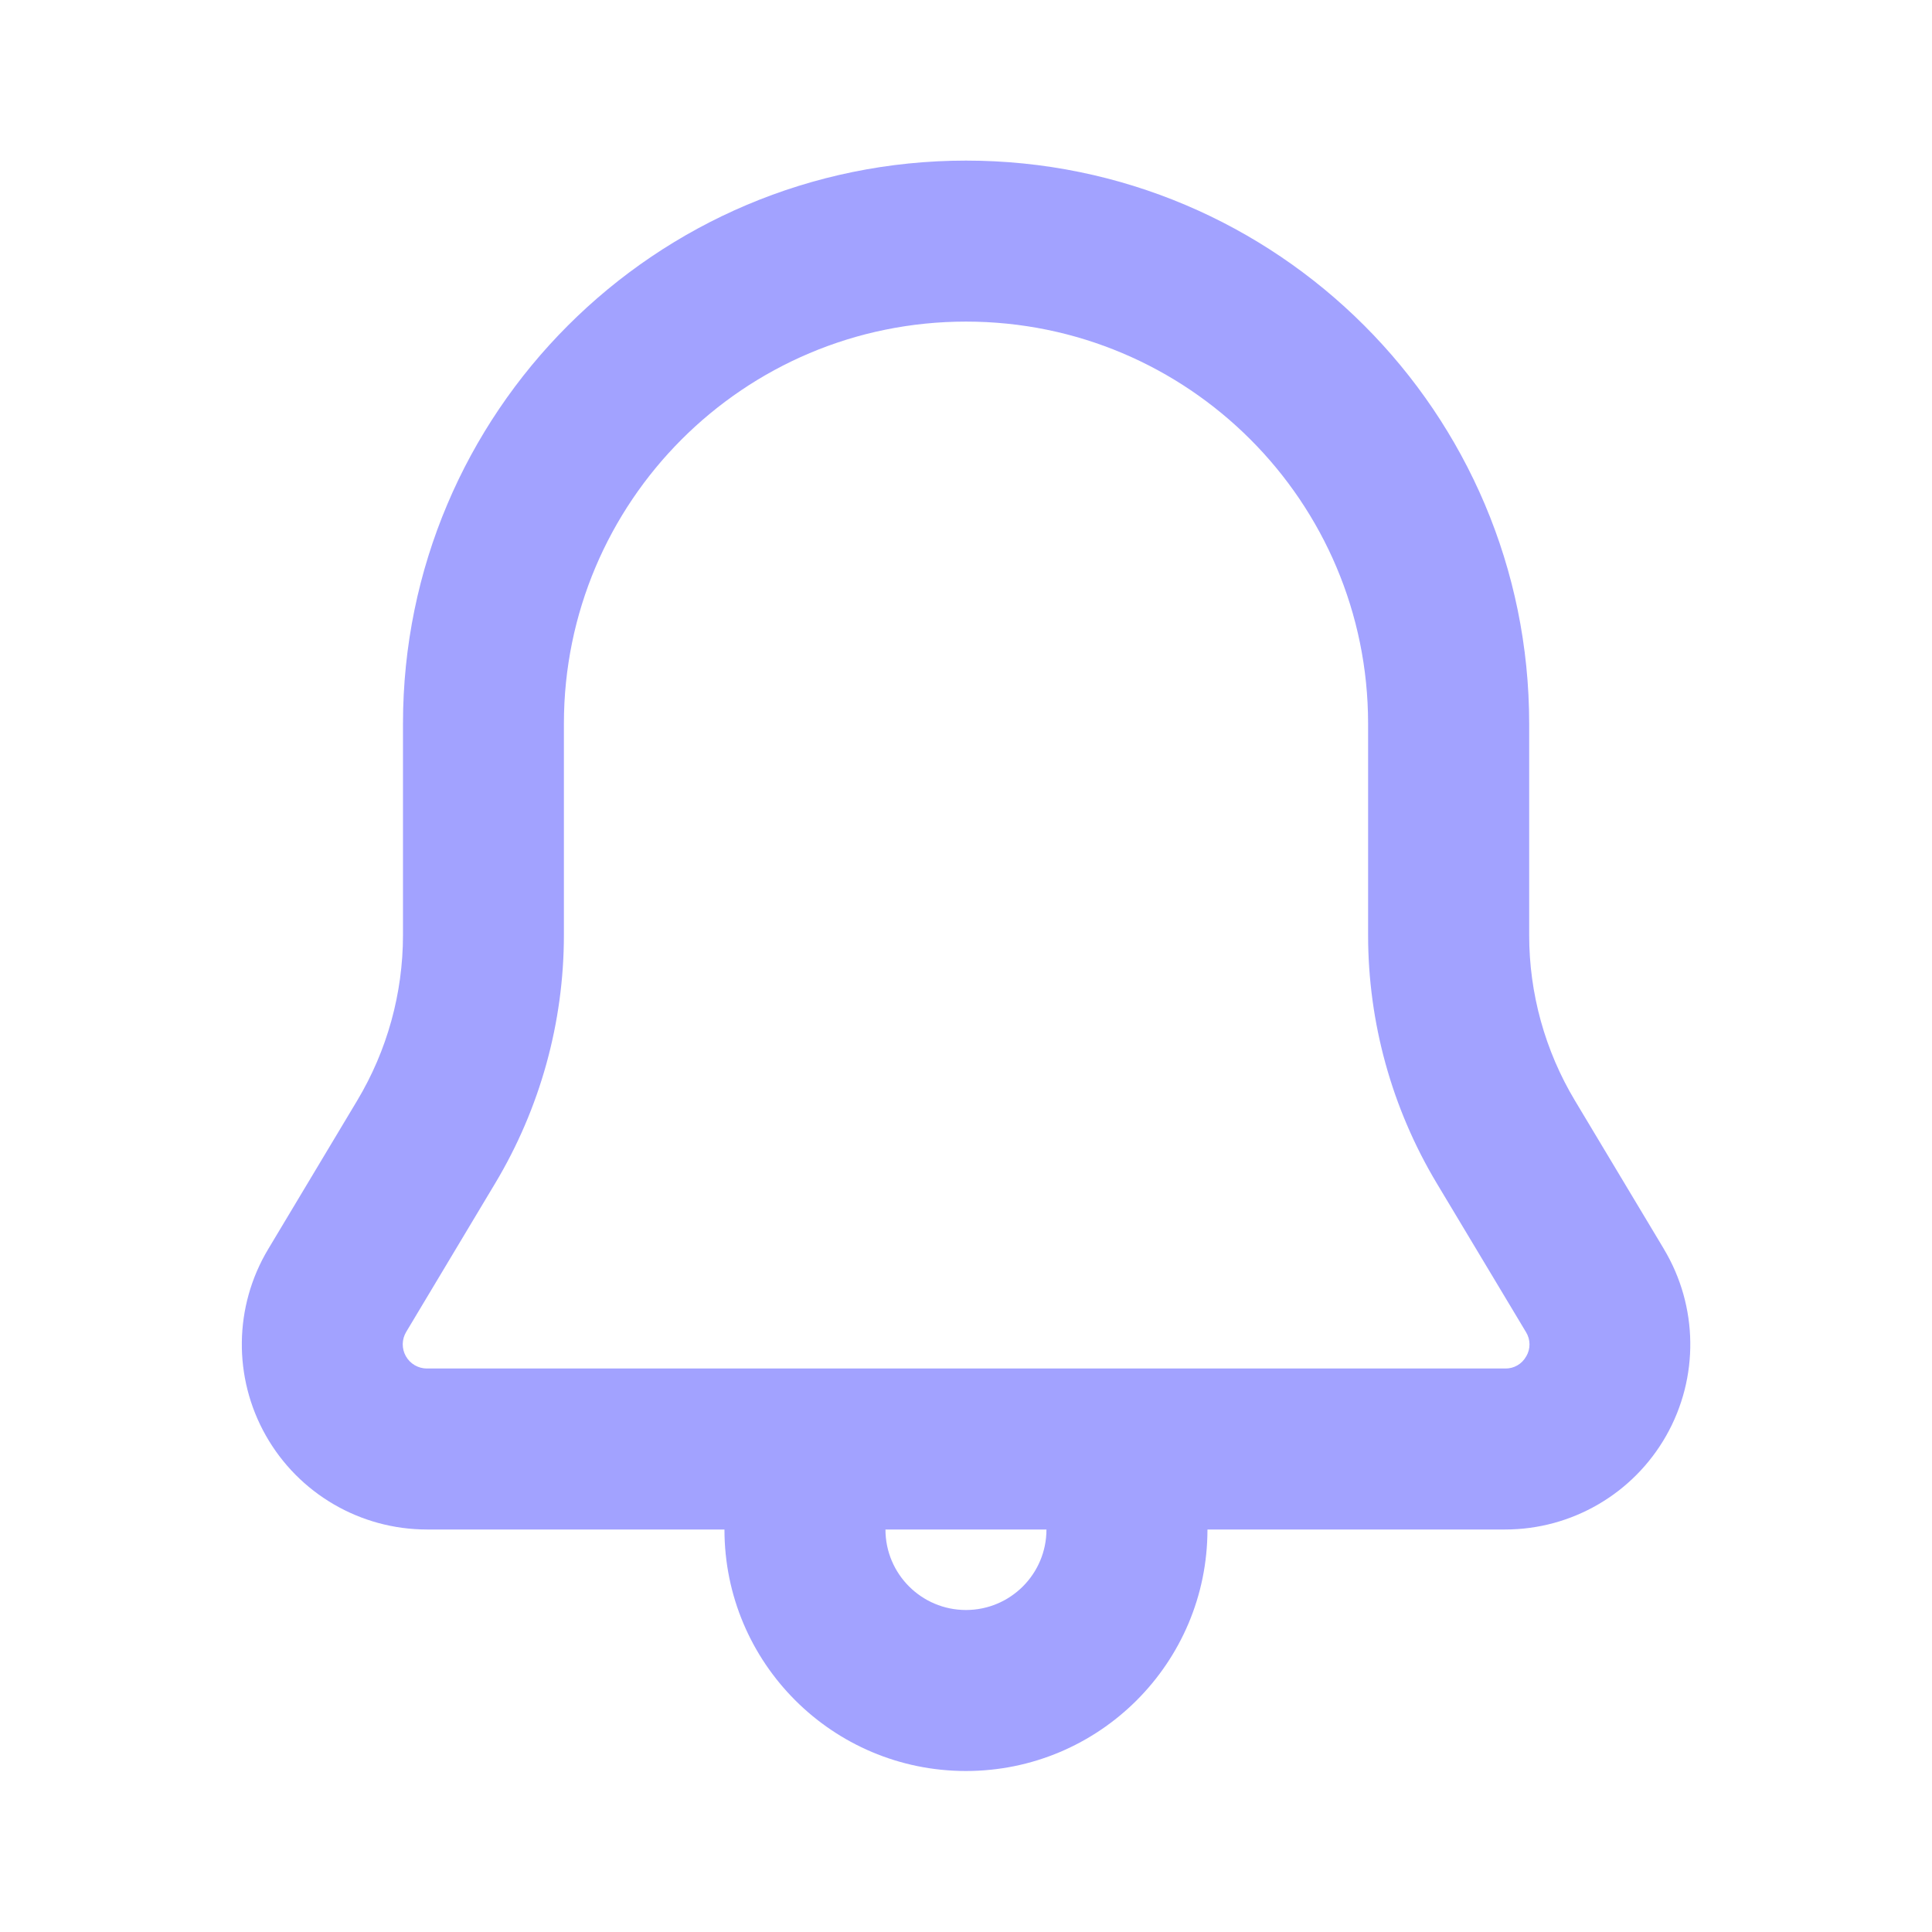
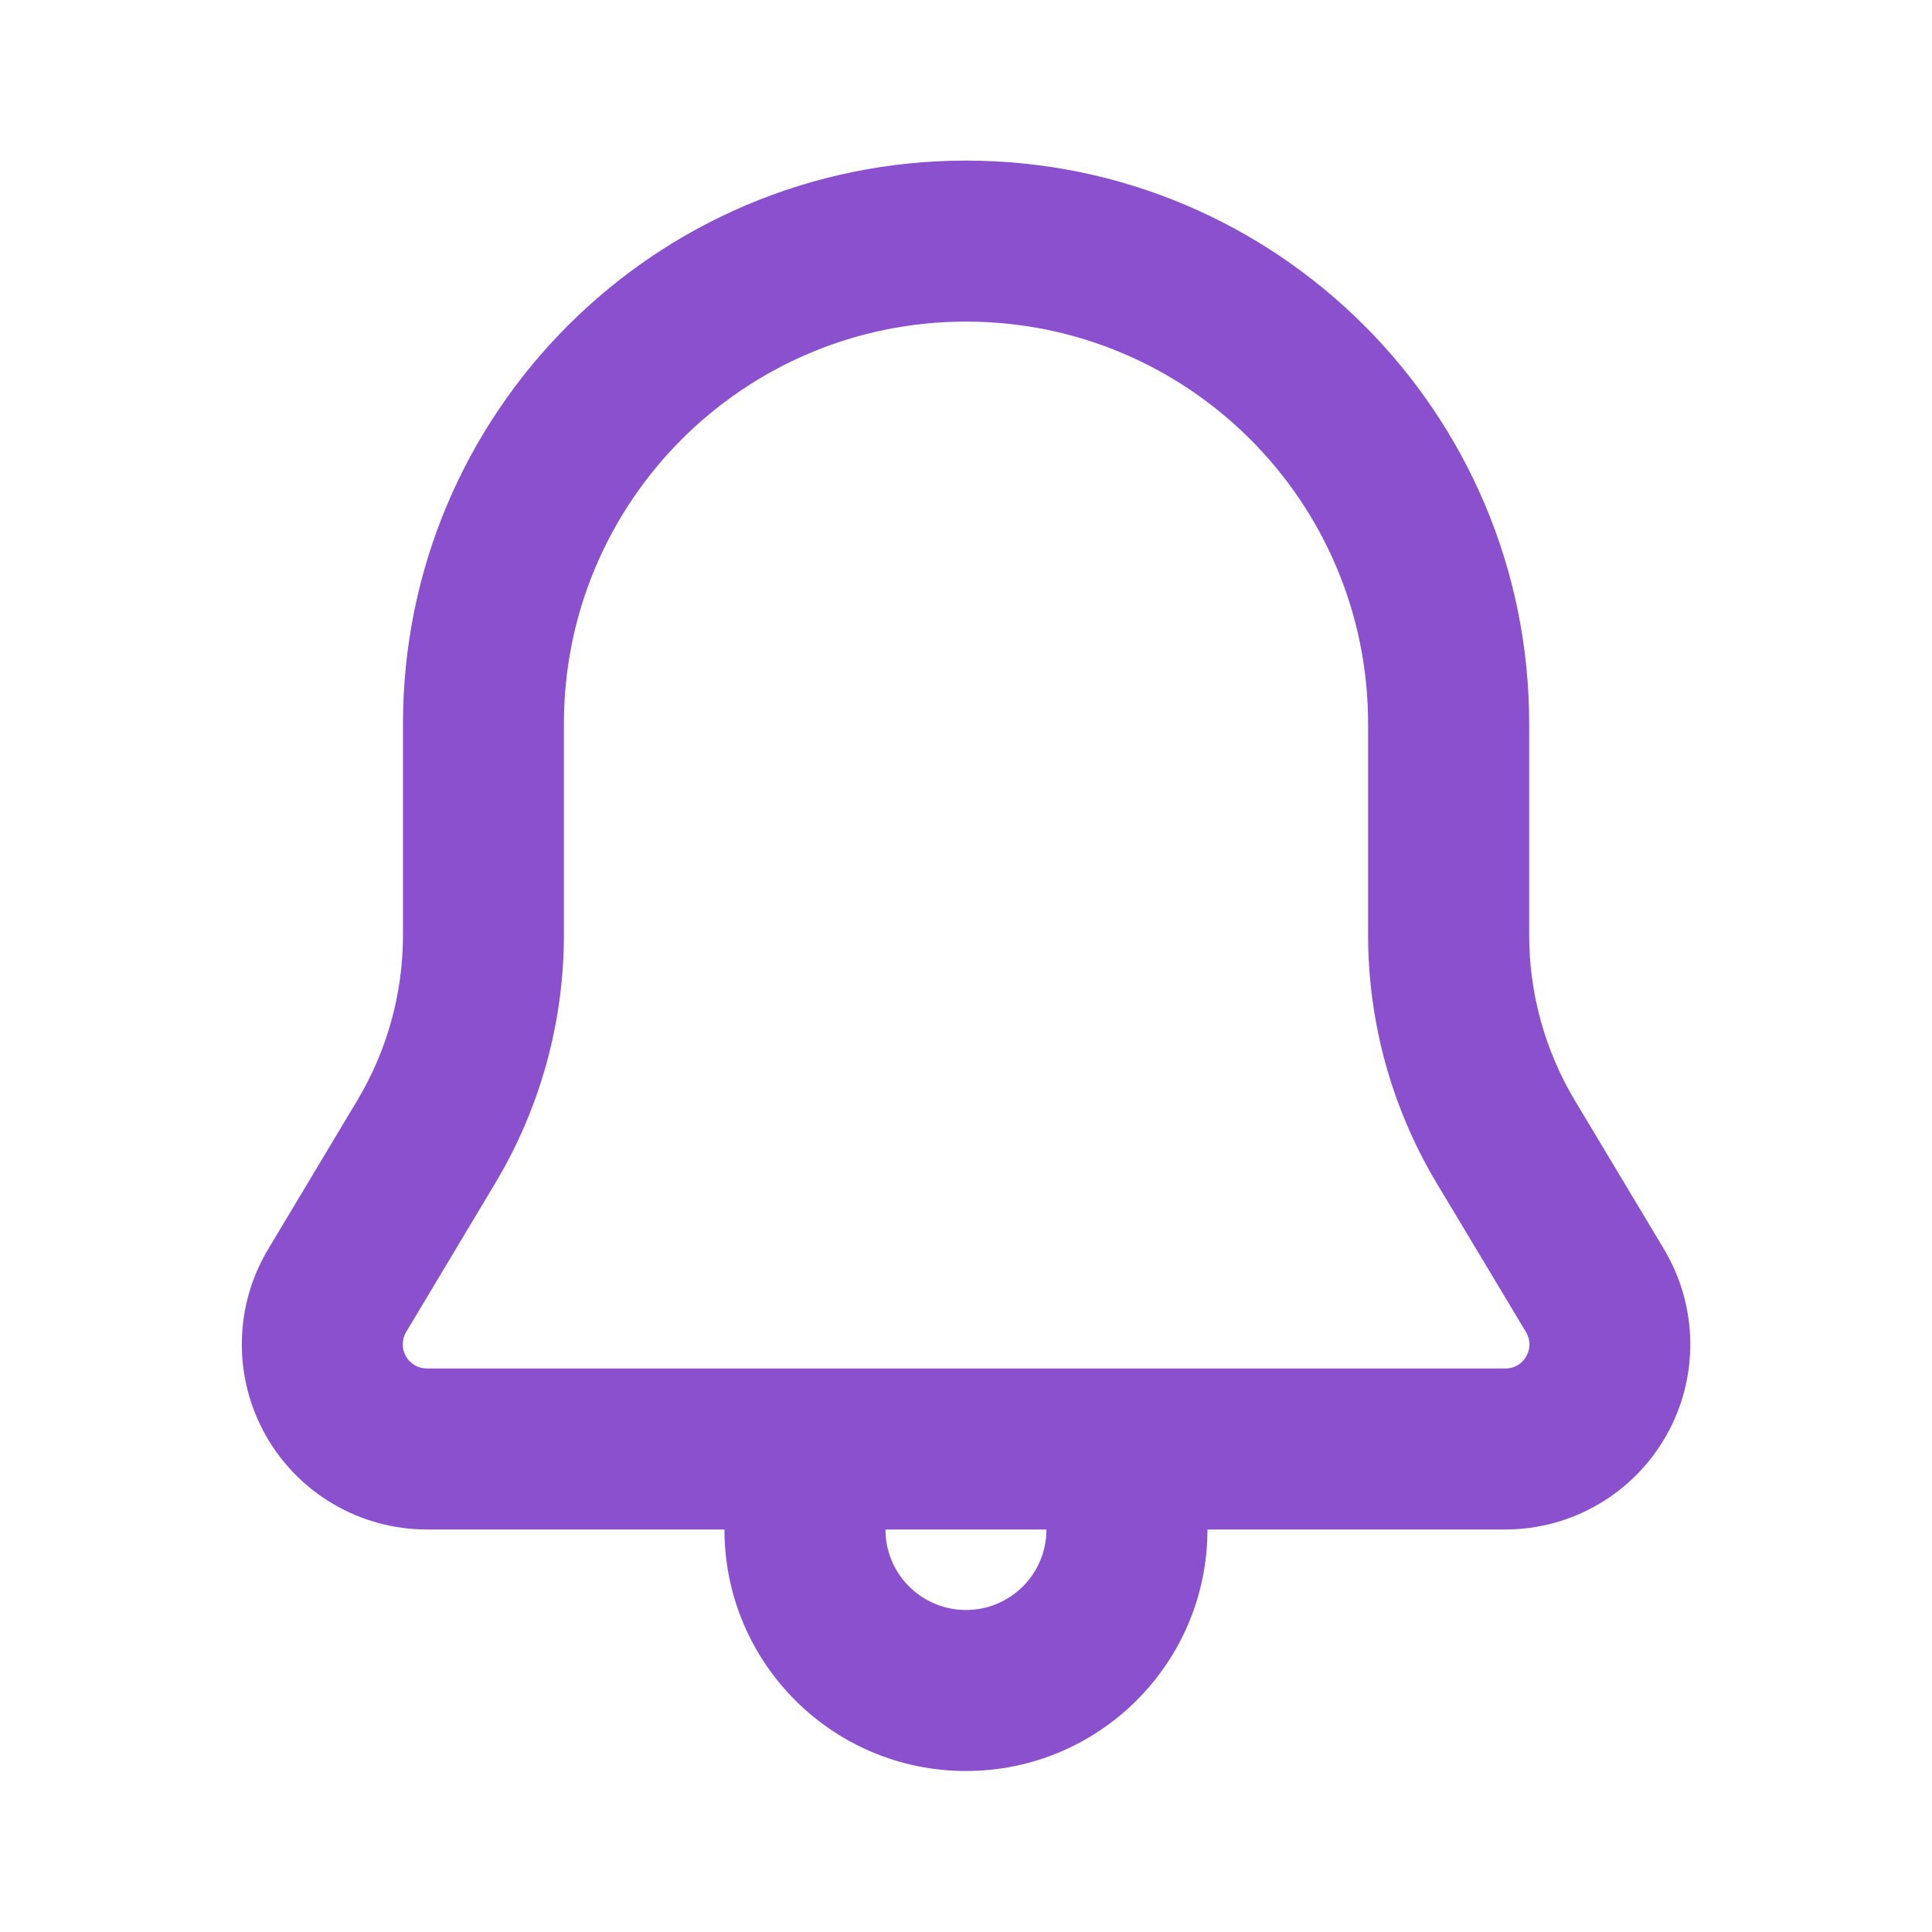
<svg xmlns="http://www.w3.org/2000/svg" id="bell-Bold" width="48" height="48" viewBox="0 0 48 48">
  <rect id="Path" width="48" height="48" fill="rgba(255,255,255,0)" />
-   <path id="bell-Bold_1_" d="M241.343,1919.036l-2.212-3.69a7.991,7.991,0,0,1-1.138-4.112v-5.254a13.99,13.99,0,0,0-27.98,0v5.254a8,8,0,0,1-1.138,4.11l-2.212,3.692a4.6,4.6,0,0,0,3.946,6.964H218a6,6,0,0,0,12,0h7.394a4.6,4.6,0,0,0,3.948-6.964ZM224,1928a2,2,0,0,1-2-2h4A2,2,0,0,1,224,1928Zm13.918-6.3a.58.58,0,0,1-.524.3H210.607a.6.6,0,0,1-.516-.906l2.212-3.694a12.009,12.009,0,0,0,1.708-6.166v-5.254a9.99,9.99,0,0,1,19.98,0v5.254a12,12,0,0,0,1.708,6.168l2.214,3.692A.583.583,0,0,1,237.919,1921.7Z" transform="translate(-200.001 -1888)" fill="#a2a2ff" />
+   <path id="bell-Bold_1_" d="M241.343,1919.036l-2.212-3.69a7.991,7.991,0,0,1-1.138-4.112v-5.254a13.99,13.99,0,0,0-27.98,0v5.254a8,8,0,0,1-1.138,4.11l-2.212,3.692a4.6,4.6,0,0,0,3.946,6.964H218a6,6,0,0,0,12,0h7.394a4.6,4.6,0,0,0,3.948-6.964ZM224,1928a2,2,0,0,1-2-2h4A2,2,0,0,1,224,1928Zm13.918-6.3a.58.58,0,0,1-.524.3H210.607a.6.6,0,0,1-.516-.906l2.212-3.694a12.009,12.009,0,0,0,1.708-6.166v-5.254a9.99,9.99,0,0,1,19.98,0v5.254a12,12,0,0,0,1.708,6.168l2.214,3.692A.583.583,0,0,1,237.919,1921.7Z" transform="translate(-200.001 -1888)" fill="#8A50CE" />
</svg>
